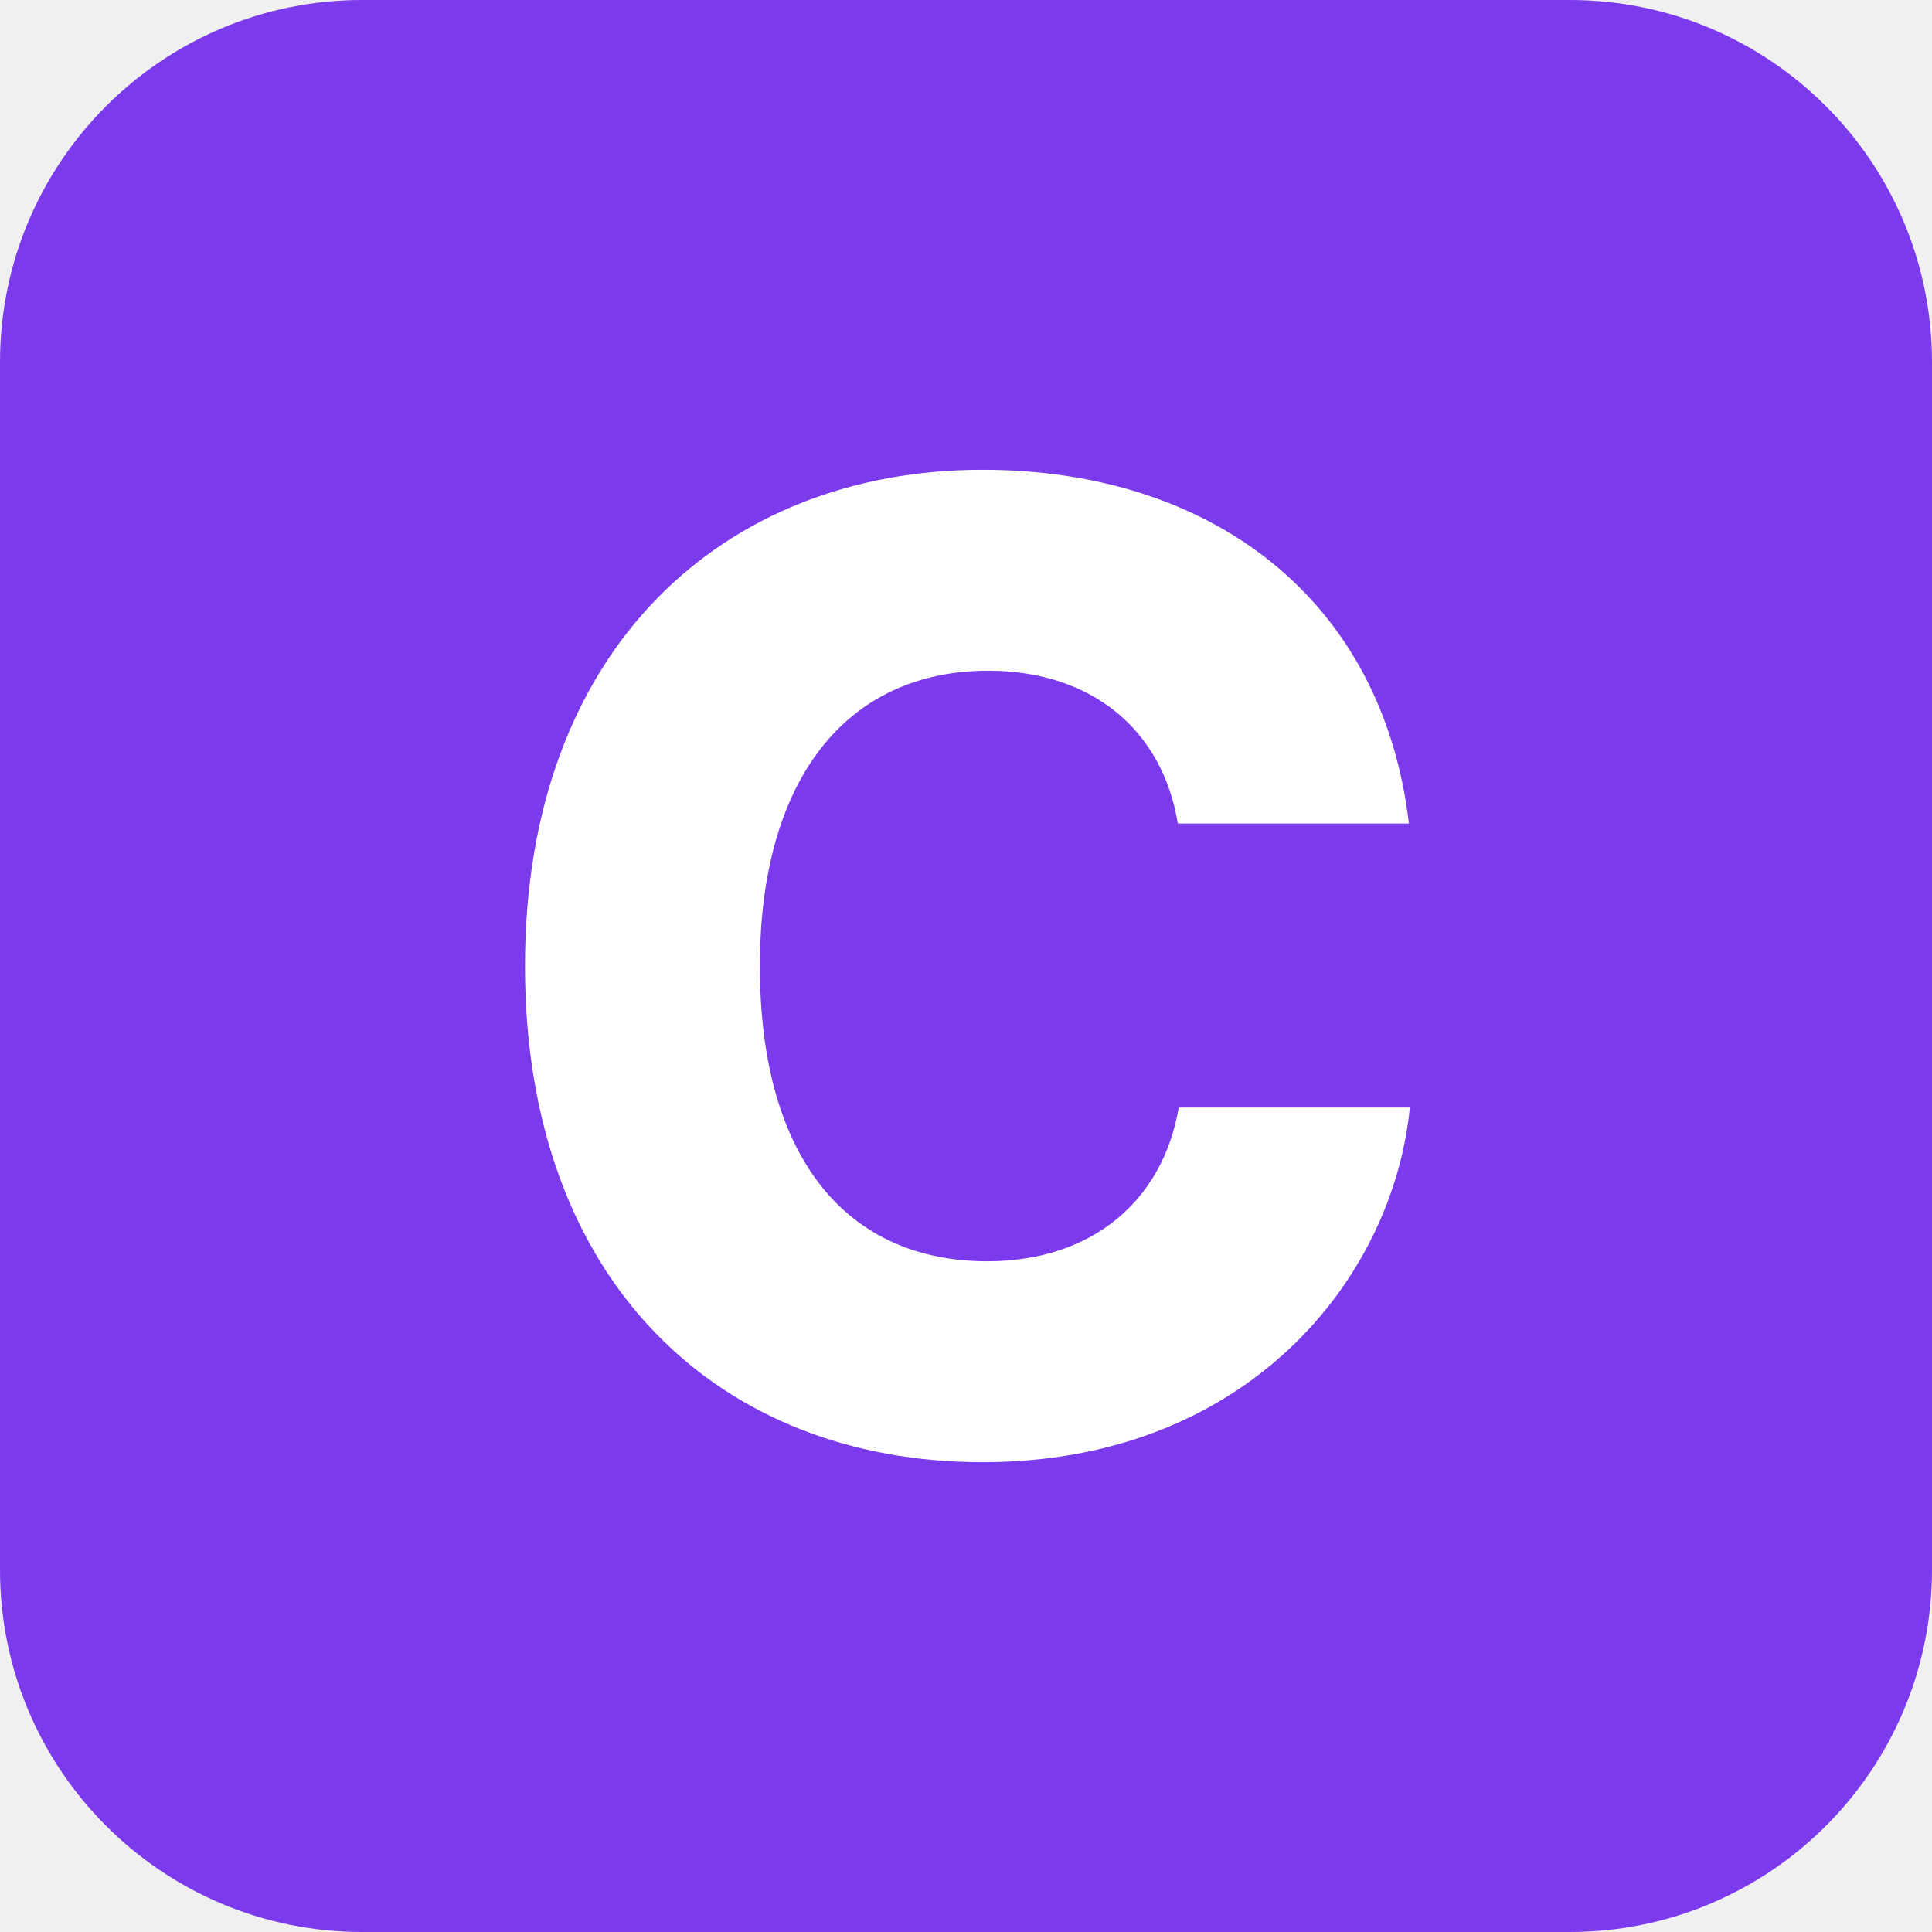
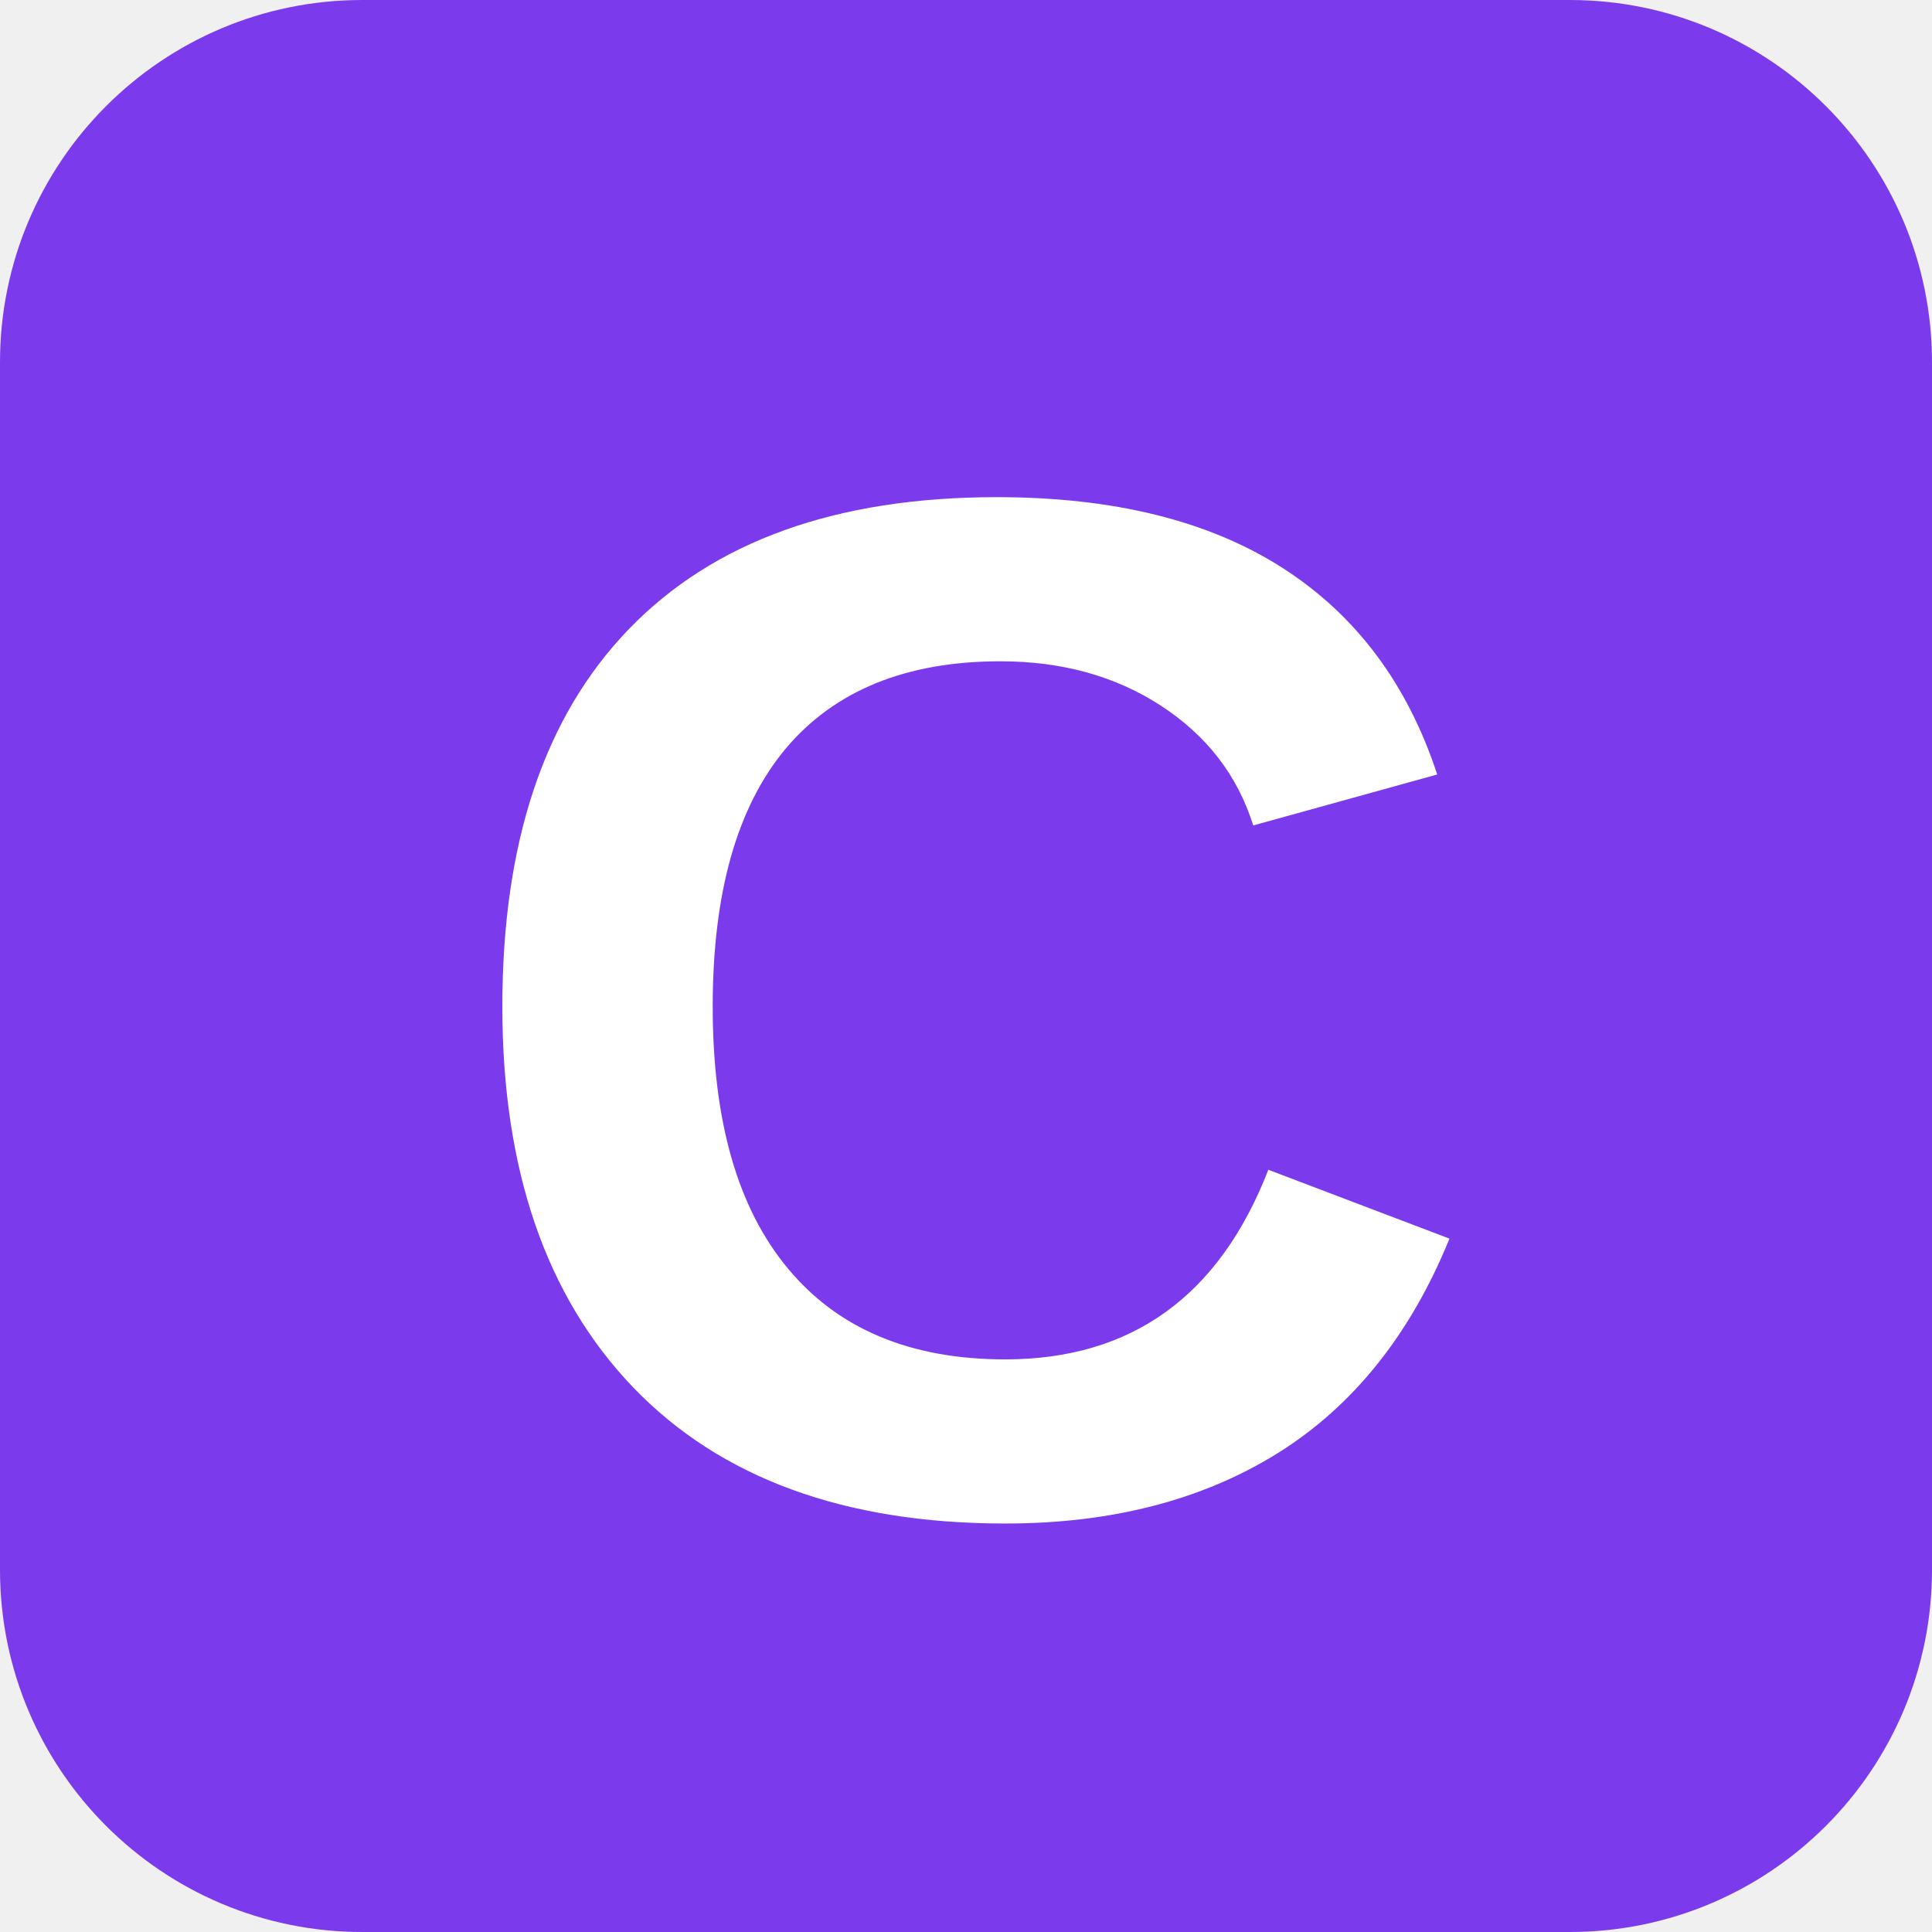
<svg xmlns="http://www.w3.org/2000/svg" viewBox="0 0 32 32">
  <rect width="32" height="32" rx="6" fill="#7c3aed" />
-   <text x="16" y="24" font-family="-apple-system, BlinkMacSystemFont, sans-serif" font-size="22" font-weight="800" fill="white" text-anchor="middle">C</text>
+   <text x="16" y="25" font-family="-apple-system, BlinkMacSystemFont, Arial, sans-serif" font-size="24" font-weight="900" fill="white" text-anchor="middle">C</text>
</svg>
